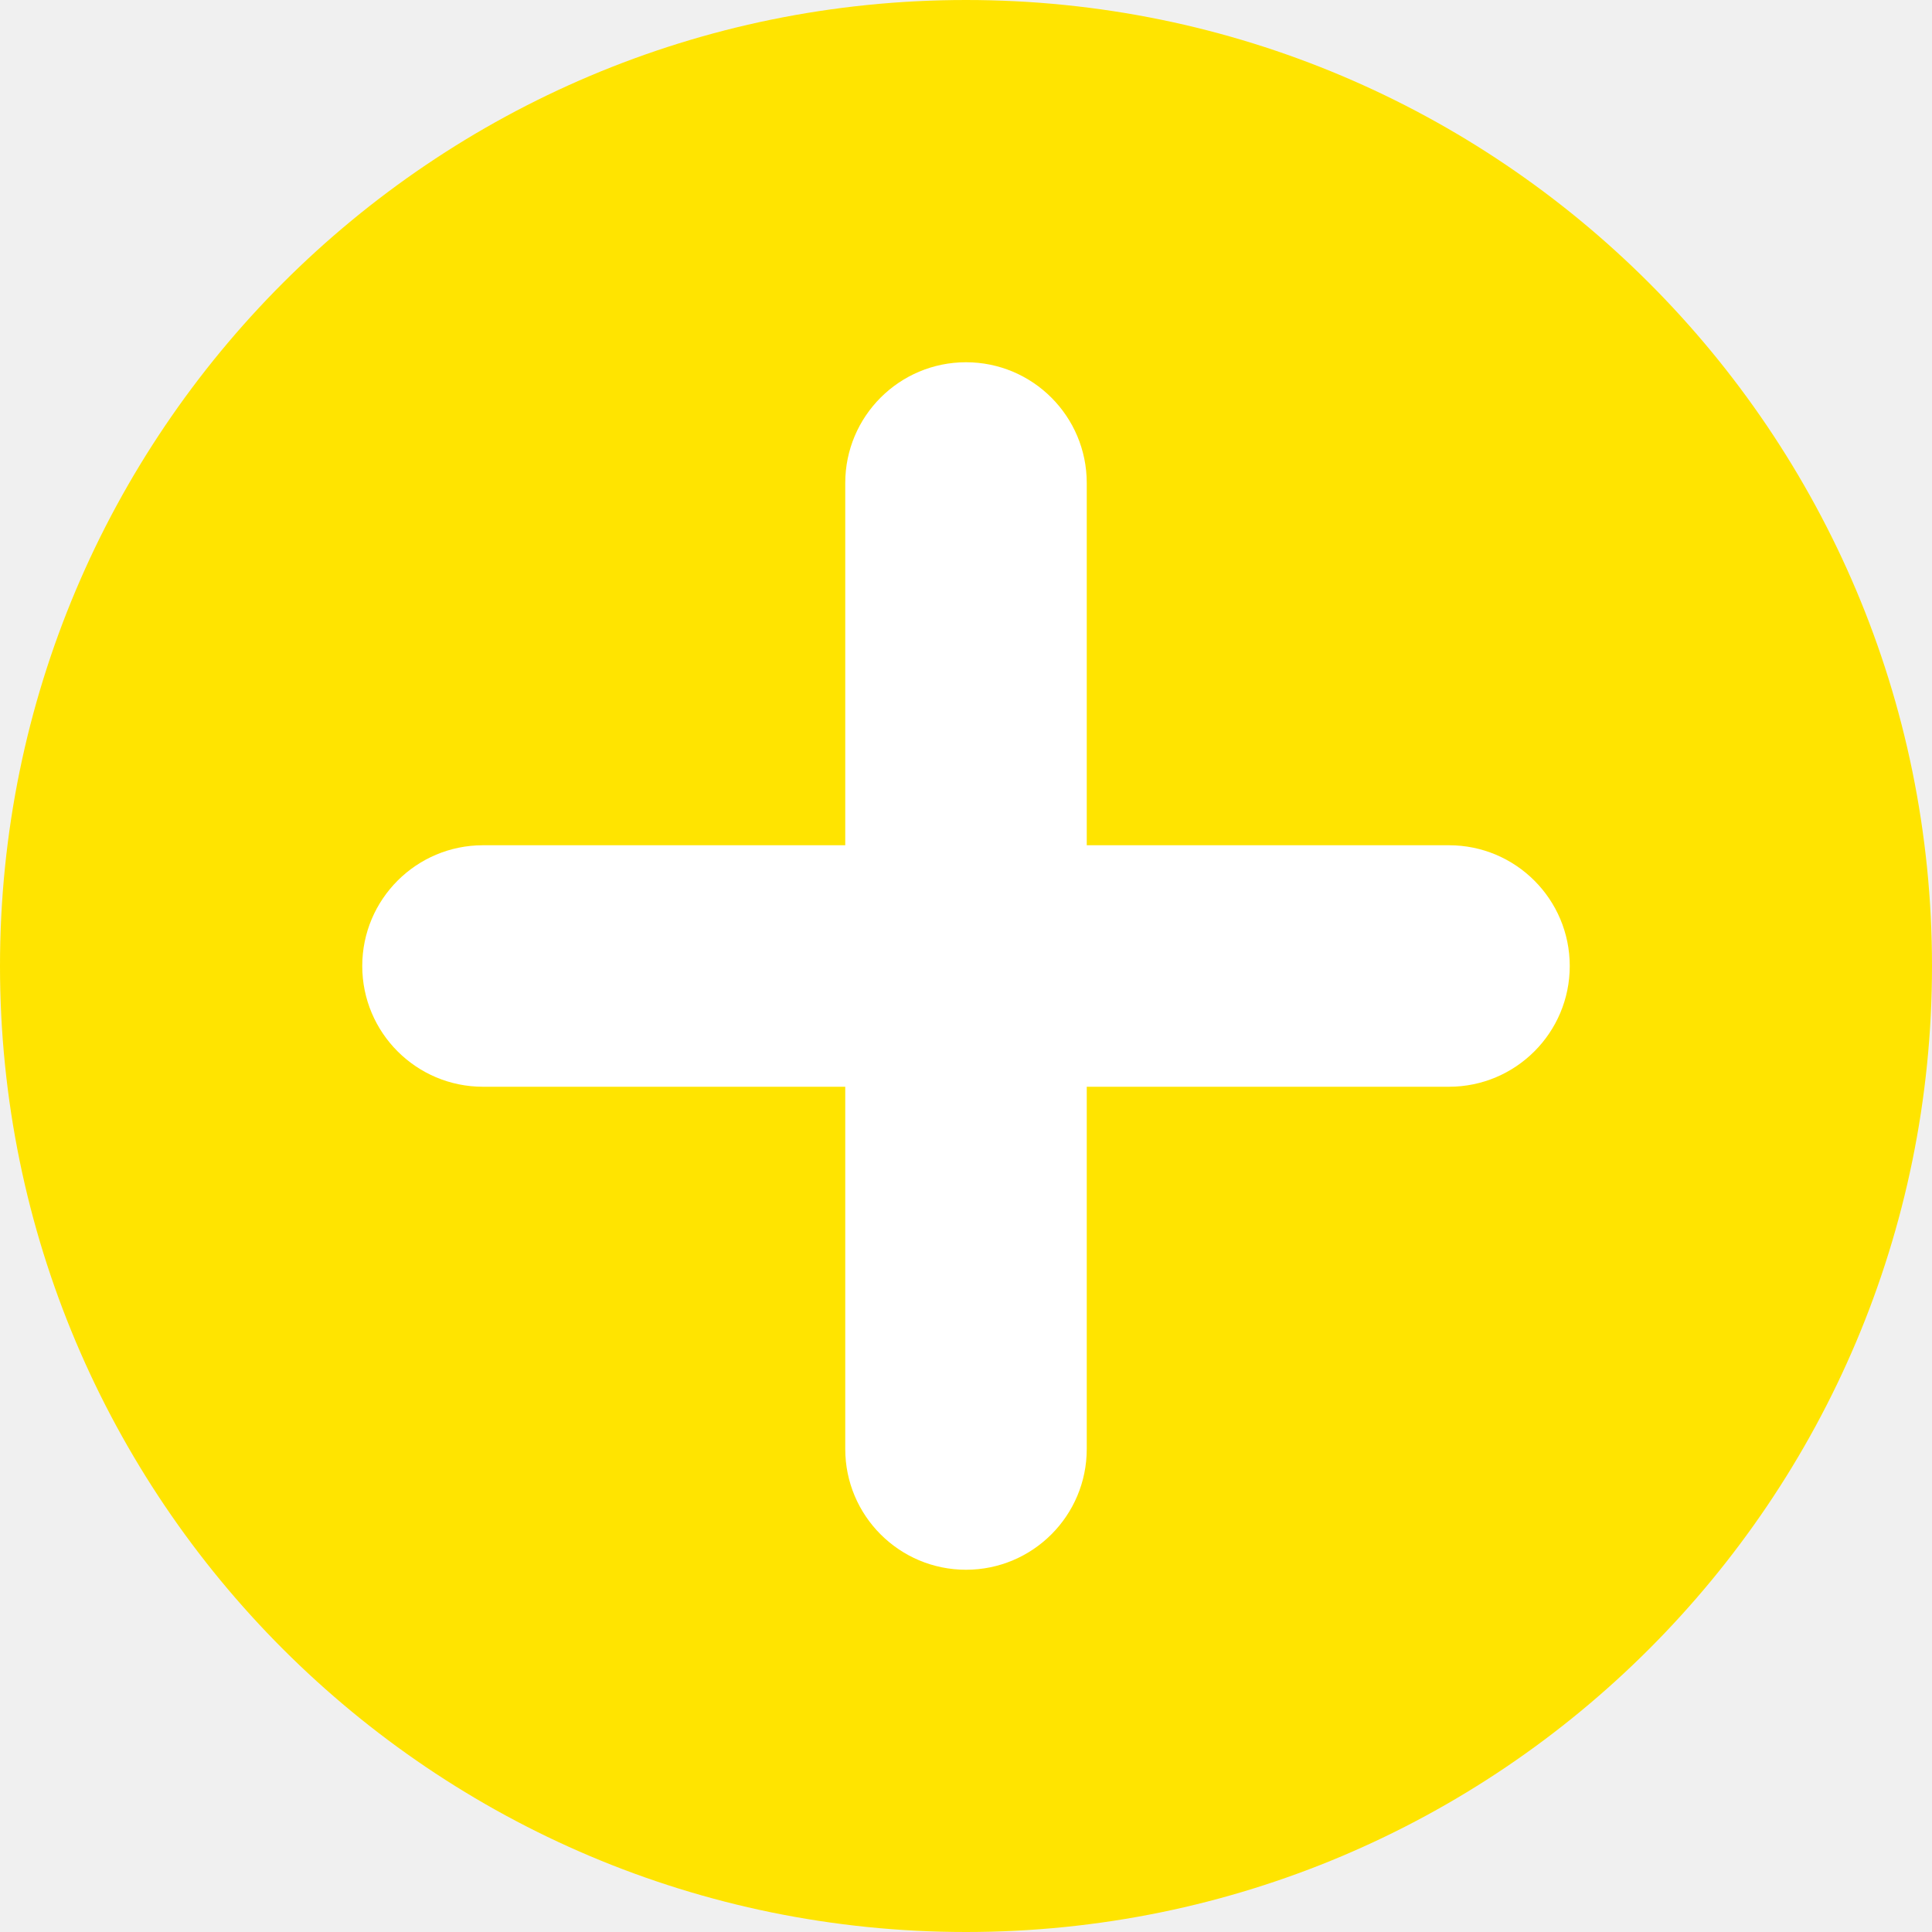
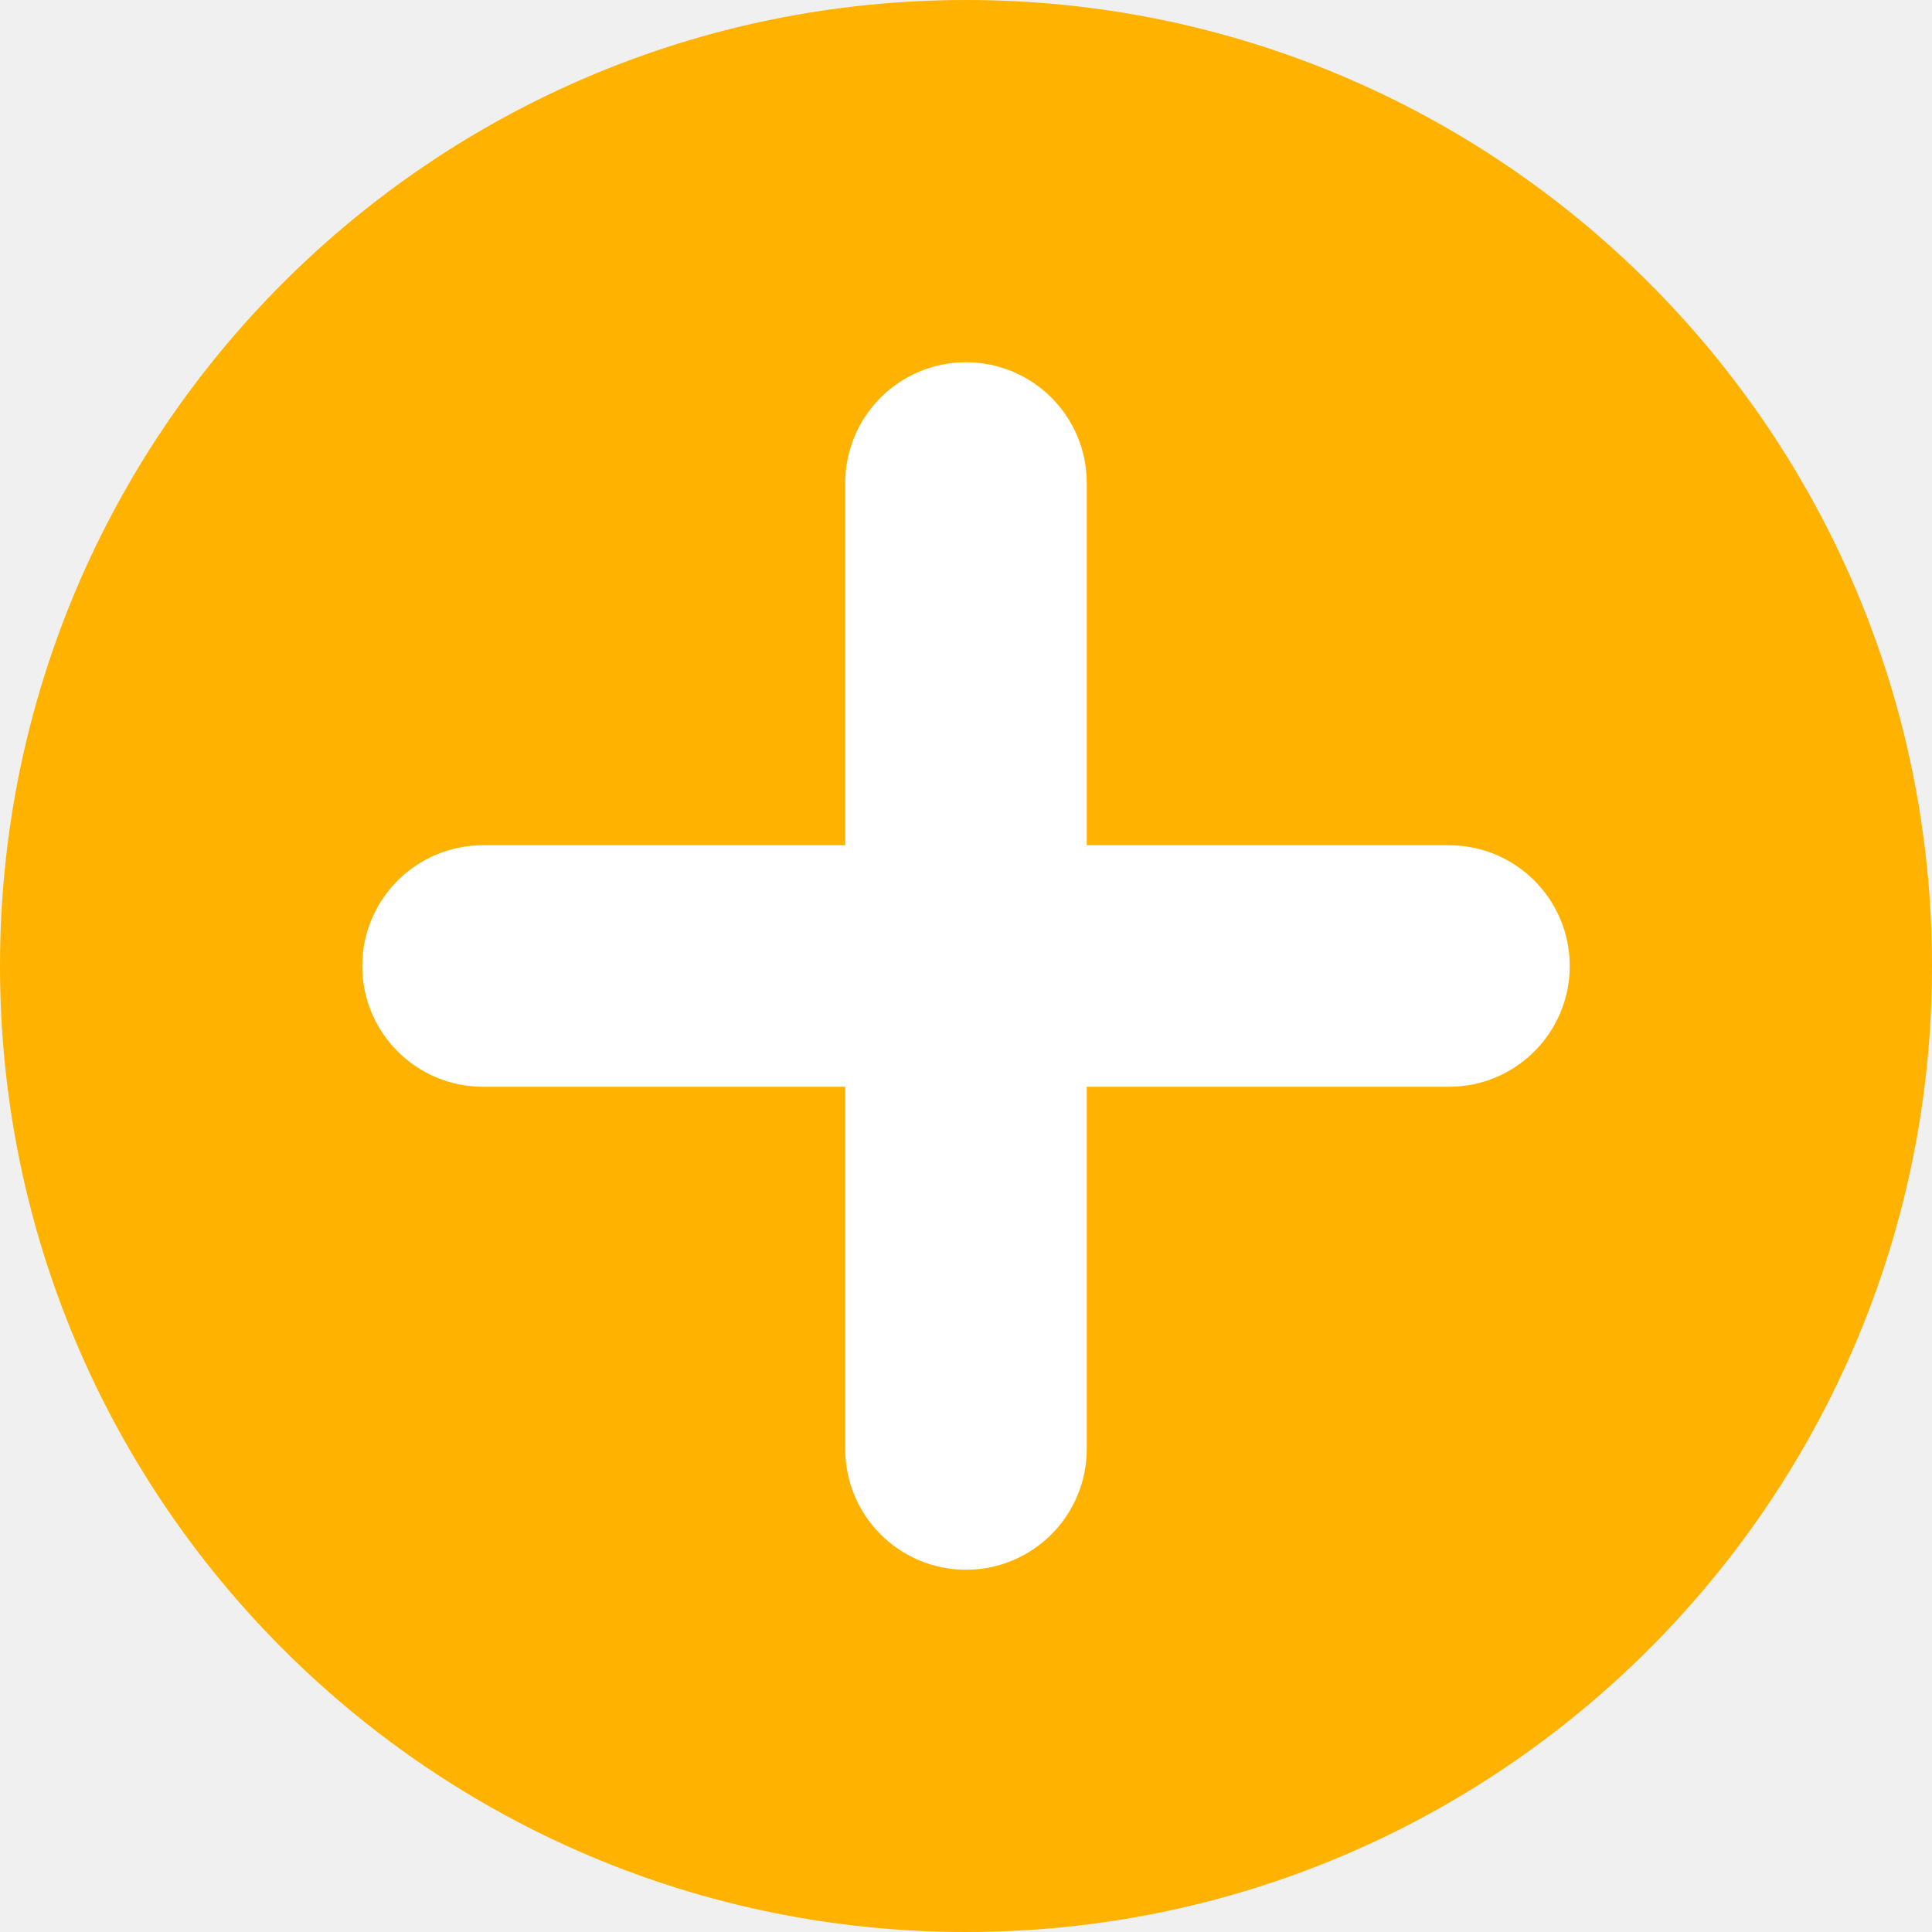
<svg xmlns="http://www.w3.org/2000/svg" width="400" height="400" viewBox="0 0 400 400" fill="none">
-   <rect width="400" height="400" rx="200" fill="#FFE400" />
+   <rect width="400" height="400" rx="200" fill="#FFB300" />
  <rect x="175" y="75" width="50" height="250" rx="25" fill="white" />
  <rect x="75" y="225" width="50" height="250" rx="25" transform="rotate(-90 75 225)" fill="white" />
</svg>
